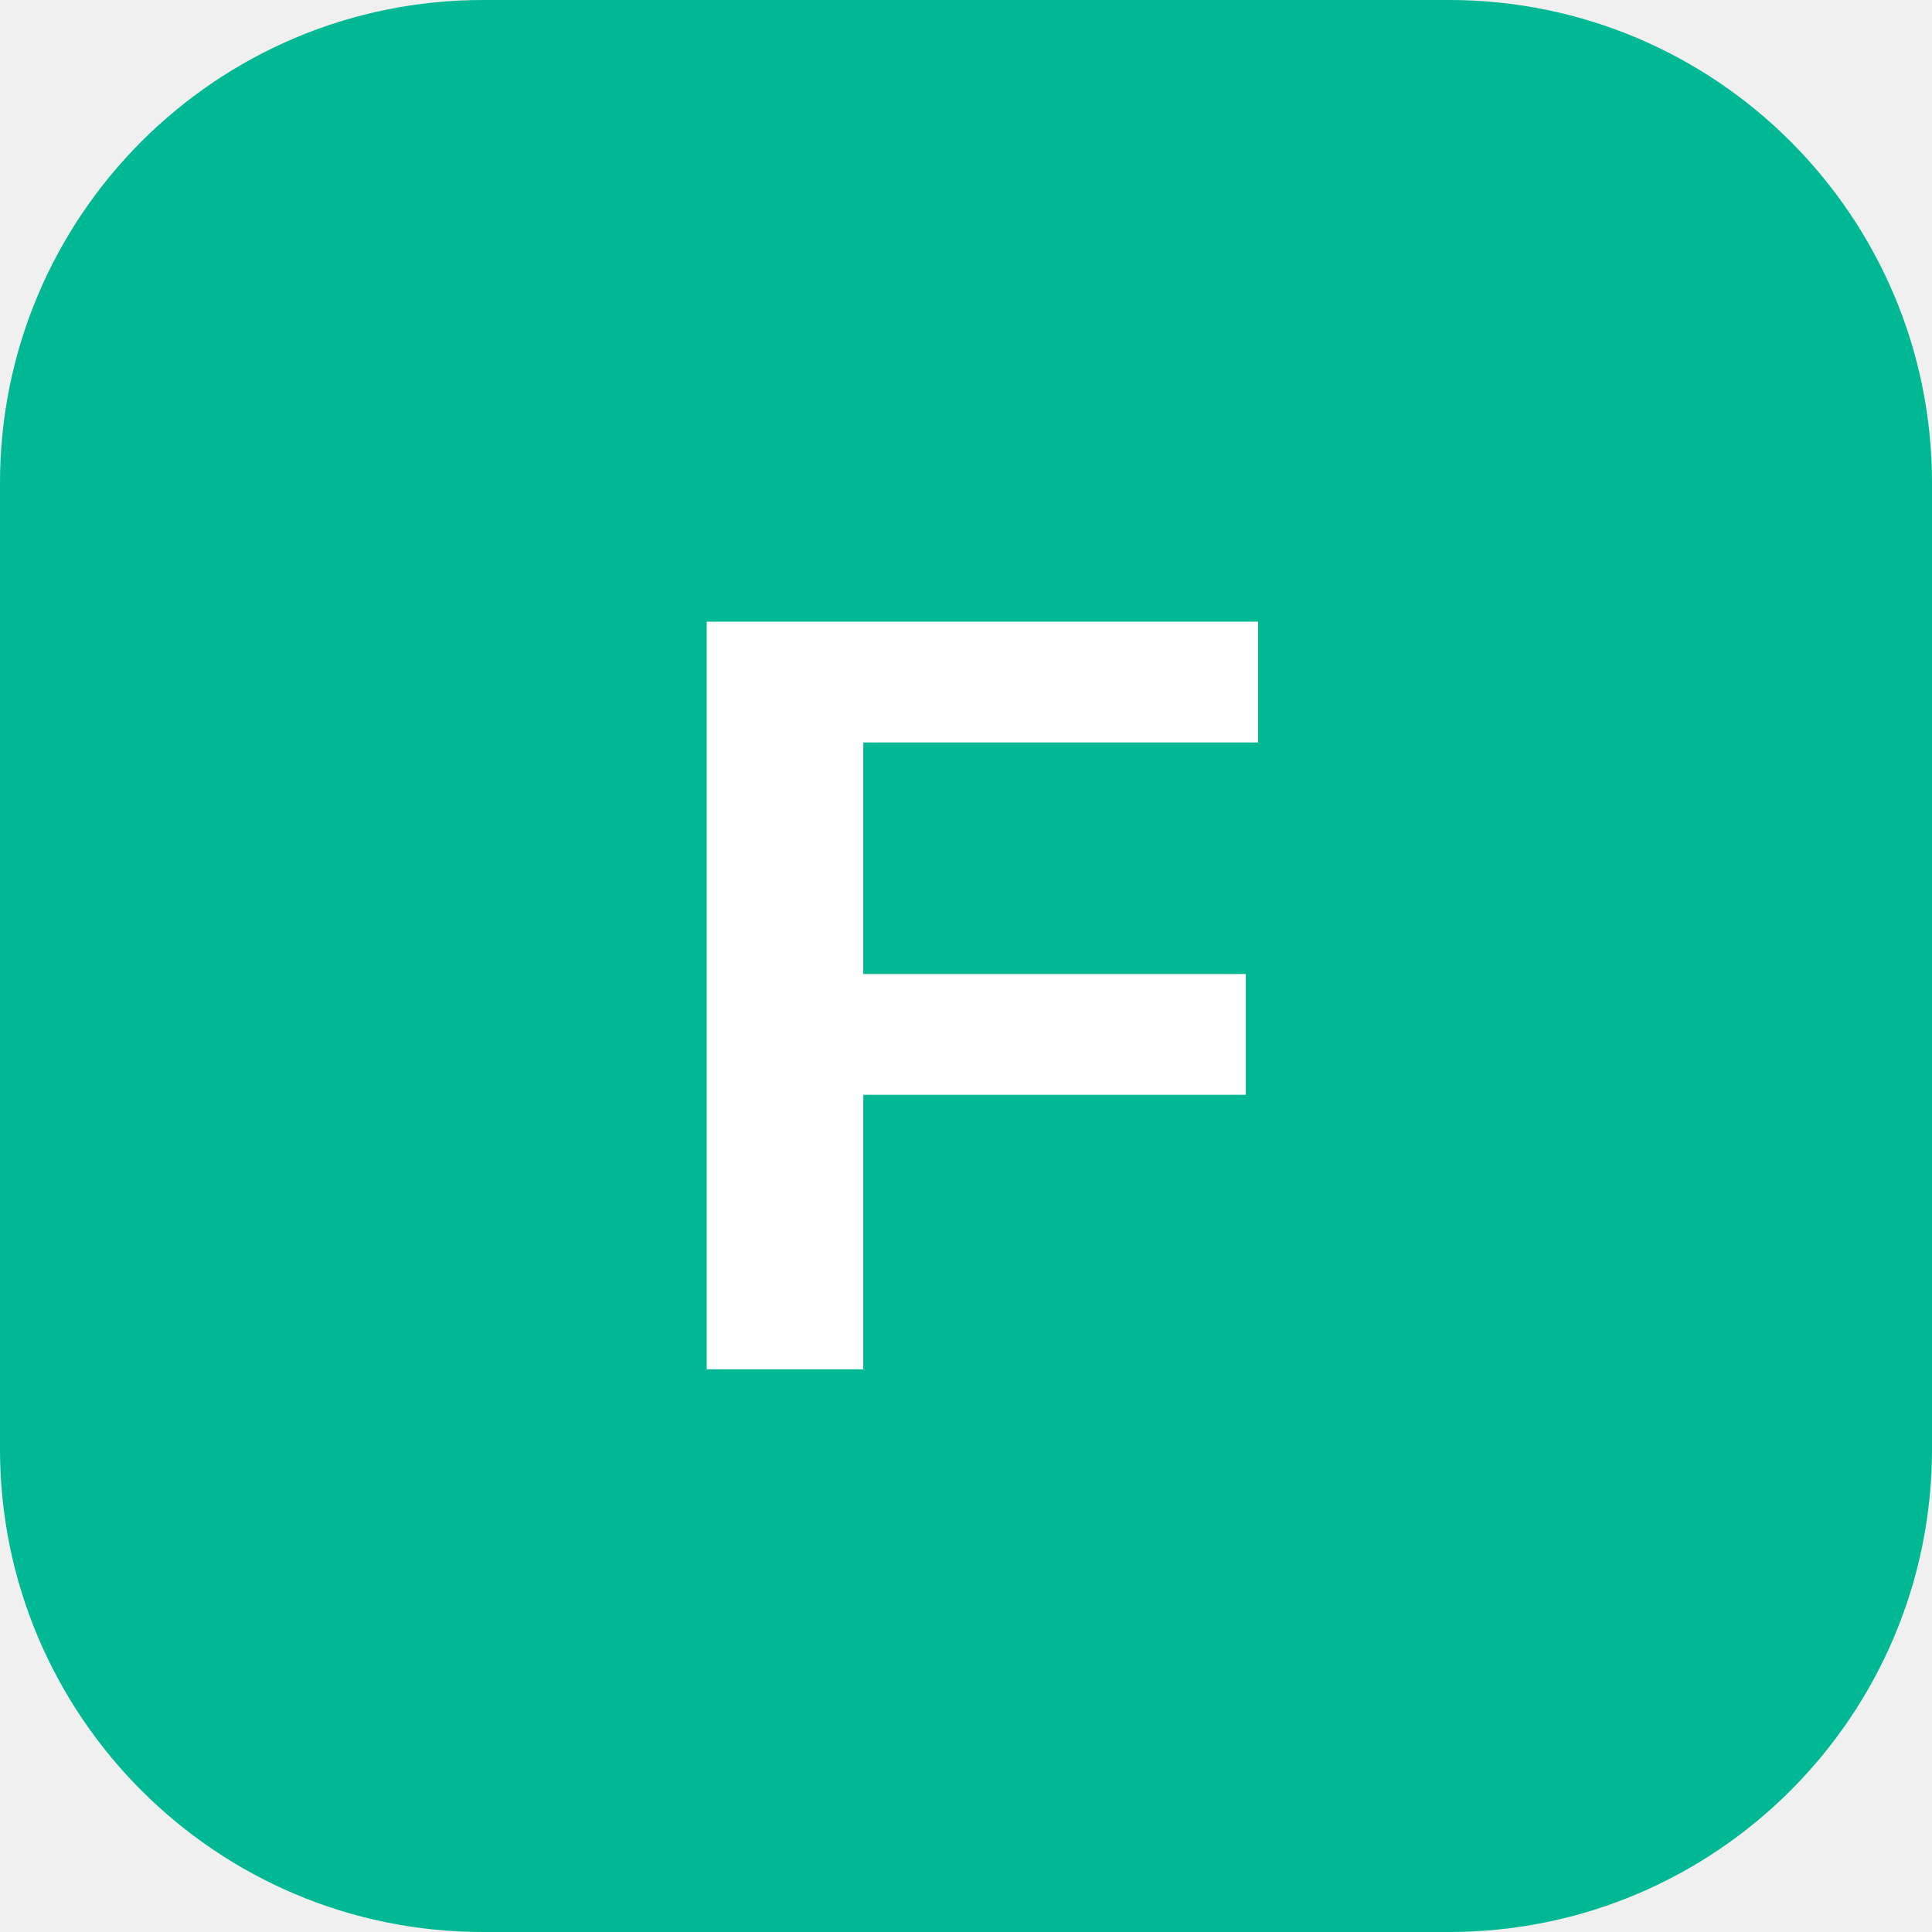
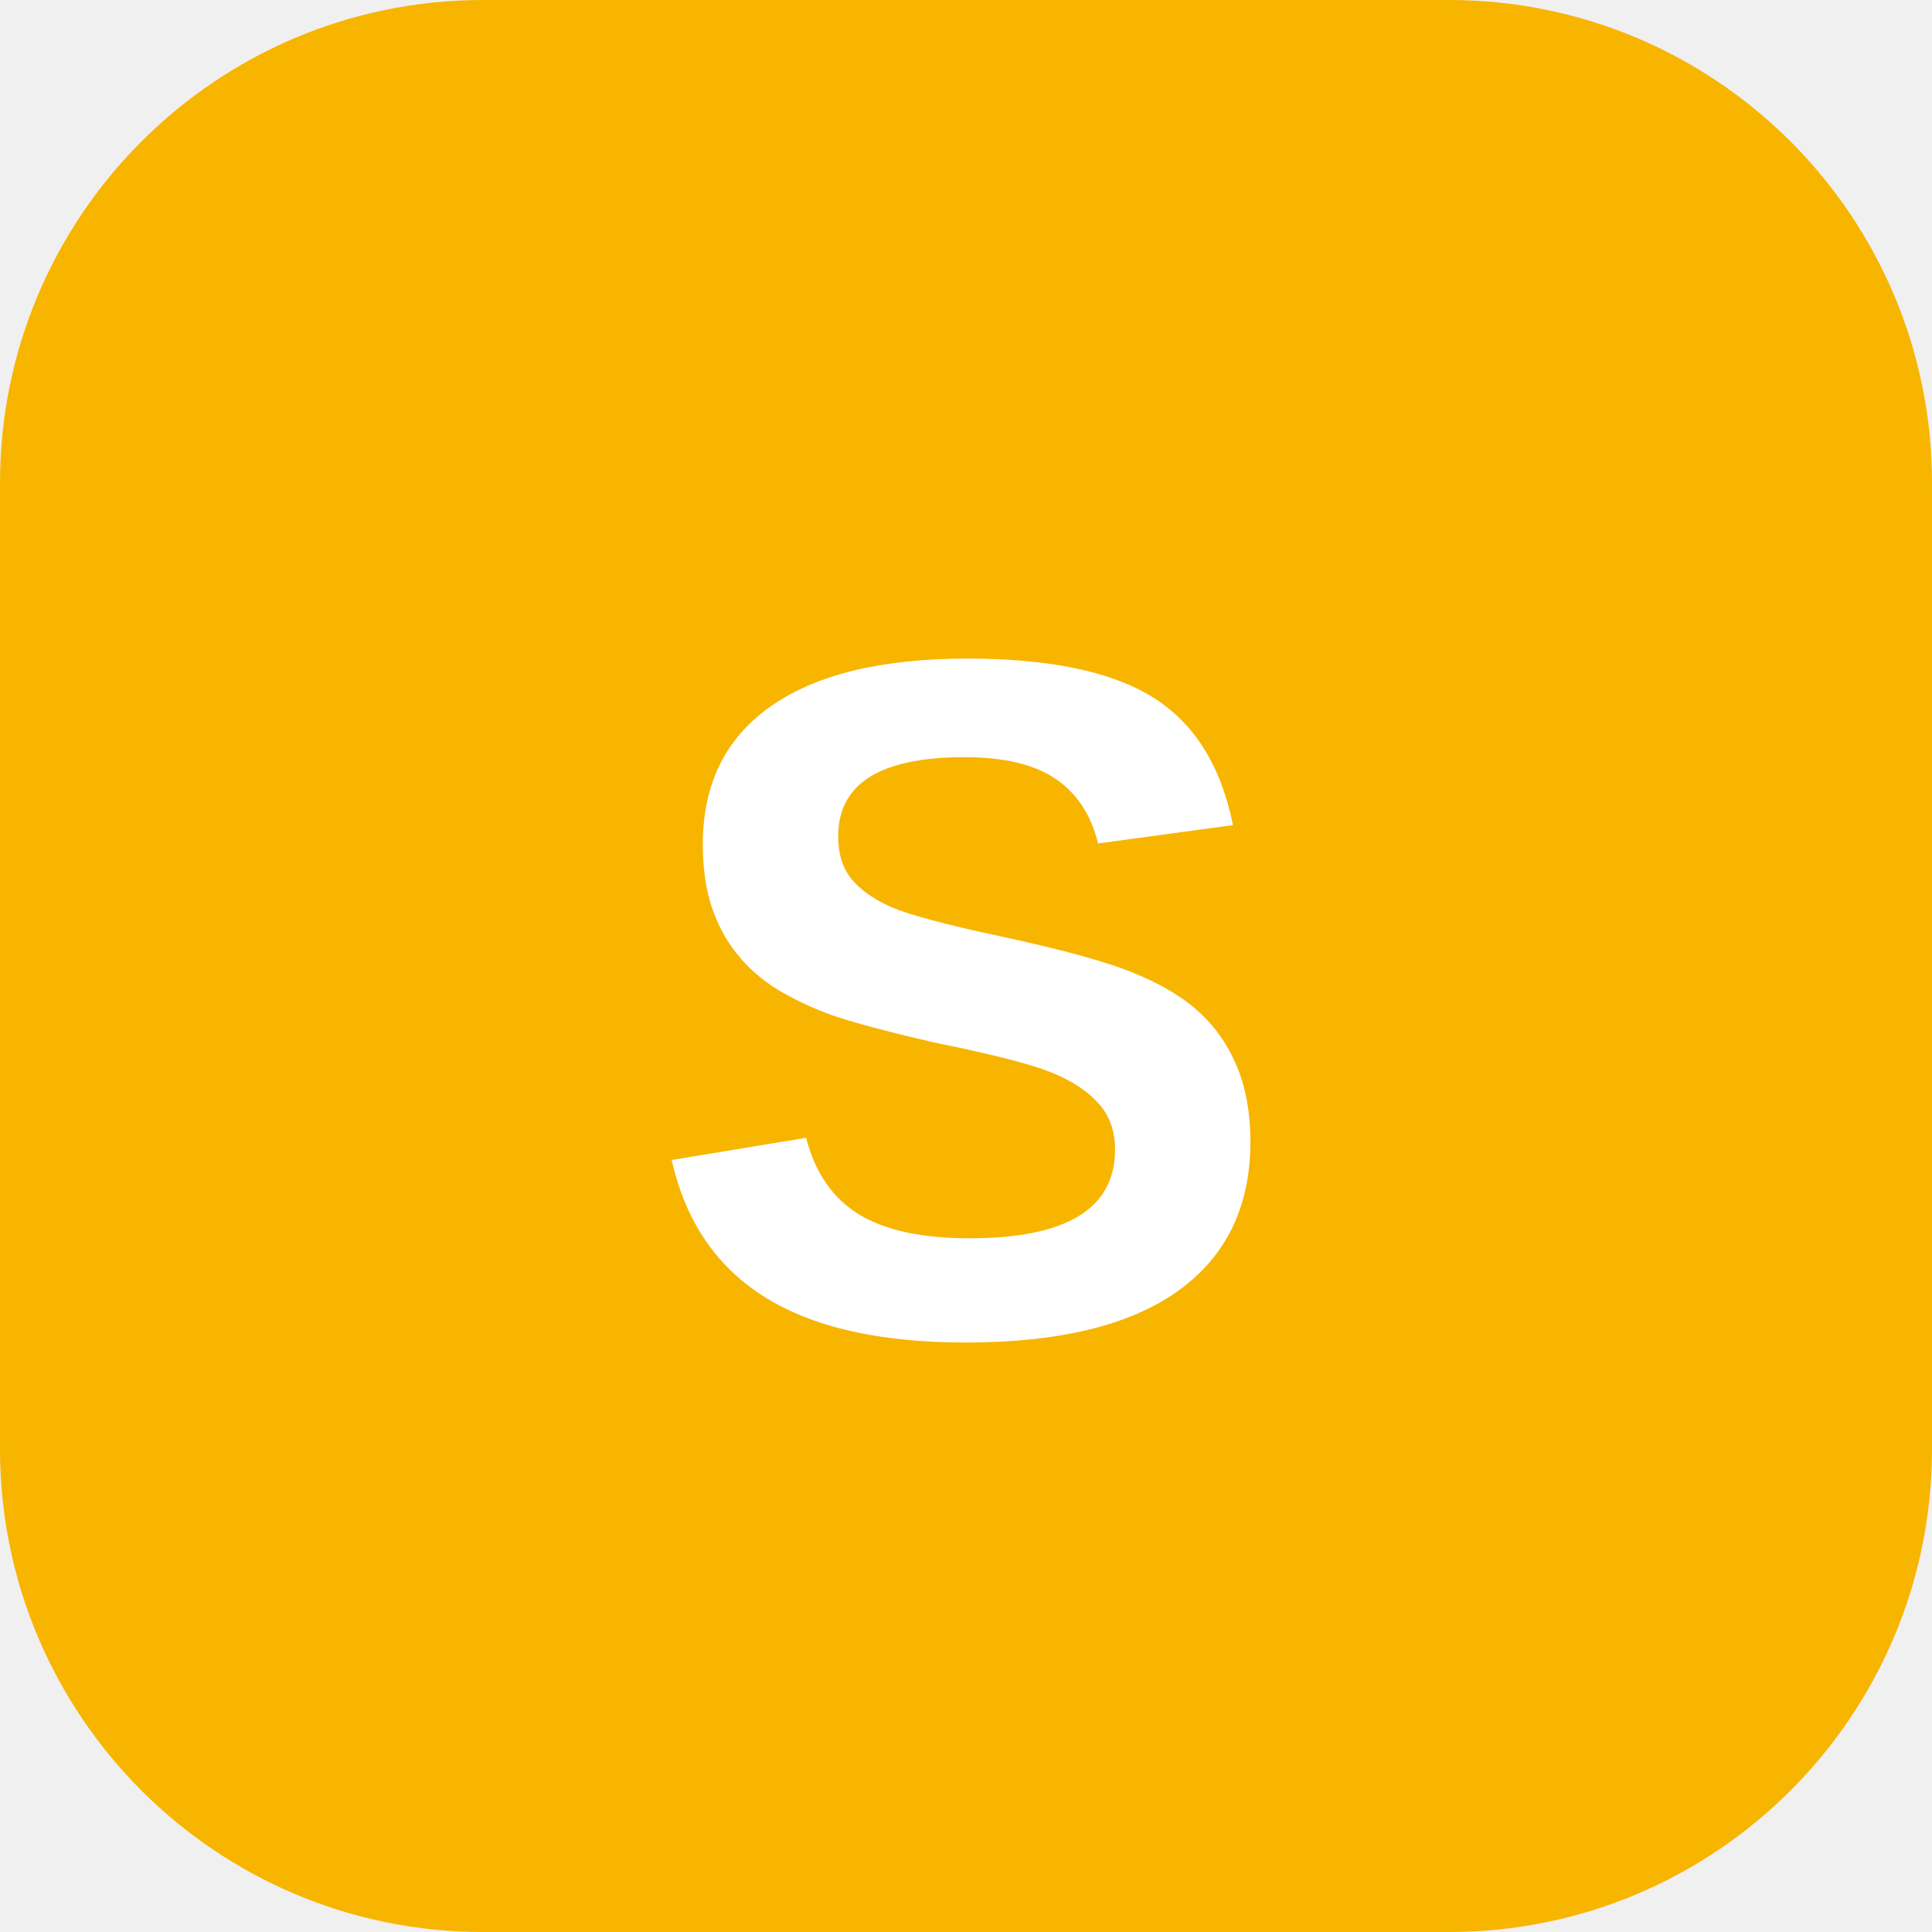
<svg xmlns="http://www.w3.org/2000/svg" width="64" height="64" viewBox="0 0 64 64" fill="none">
-   <rect width="64" height="64" rx="16" fill="#00B894" />
-   <text x="50%" y="54%" text-anchor="middle" fill="#fff" font-size="36" font-family="Arial, sans-serif" font-weight="bold" dy=".3em">F</text>
+   <rect width="64" height="64" rx="16" fill="#F7B500" />
+   <text x="50%" y="54%" text-anchor="middle" fill="#fff" font-size="32" font-family="Arial, sans-serif" font-weight="bold" dy=".3em">S</text>
</svg>
